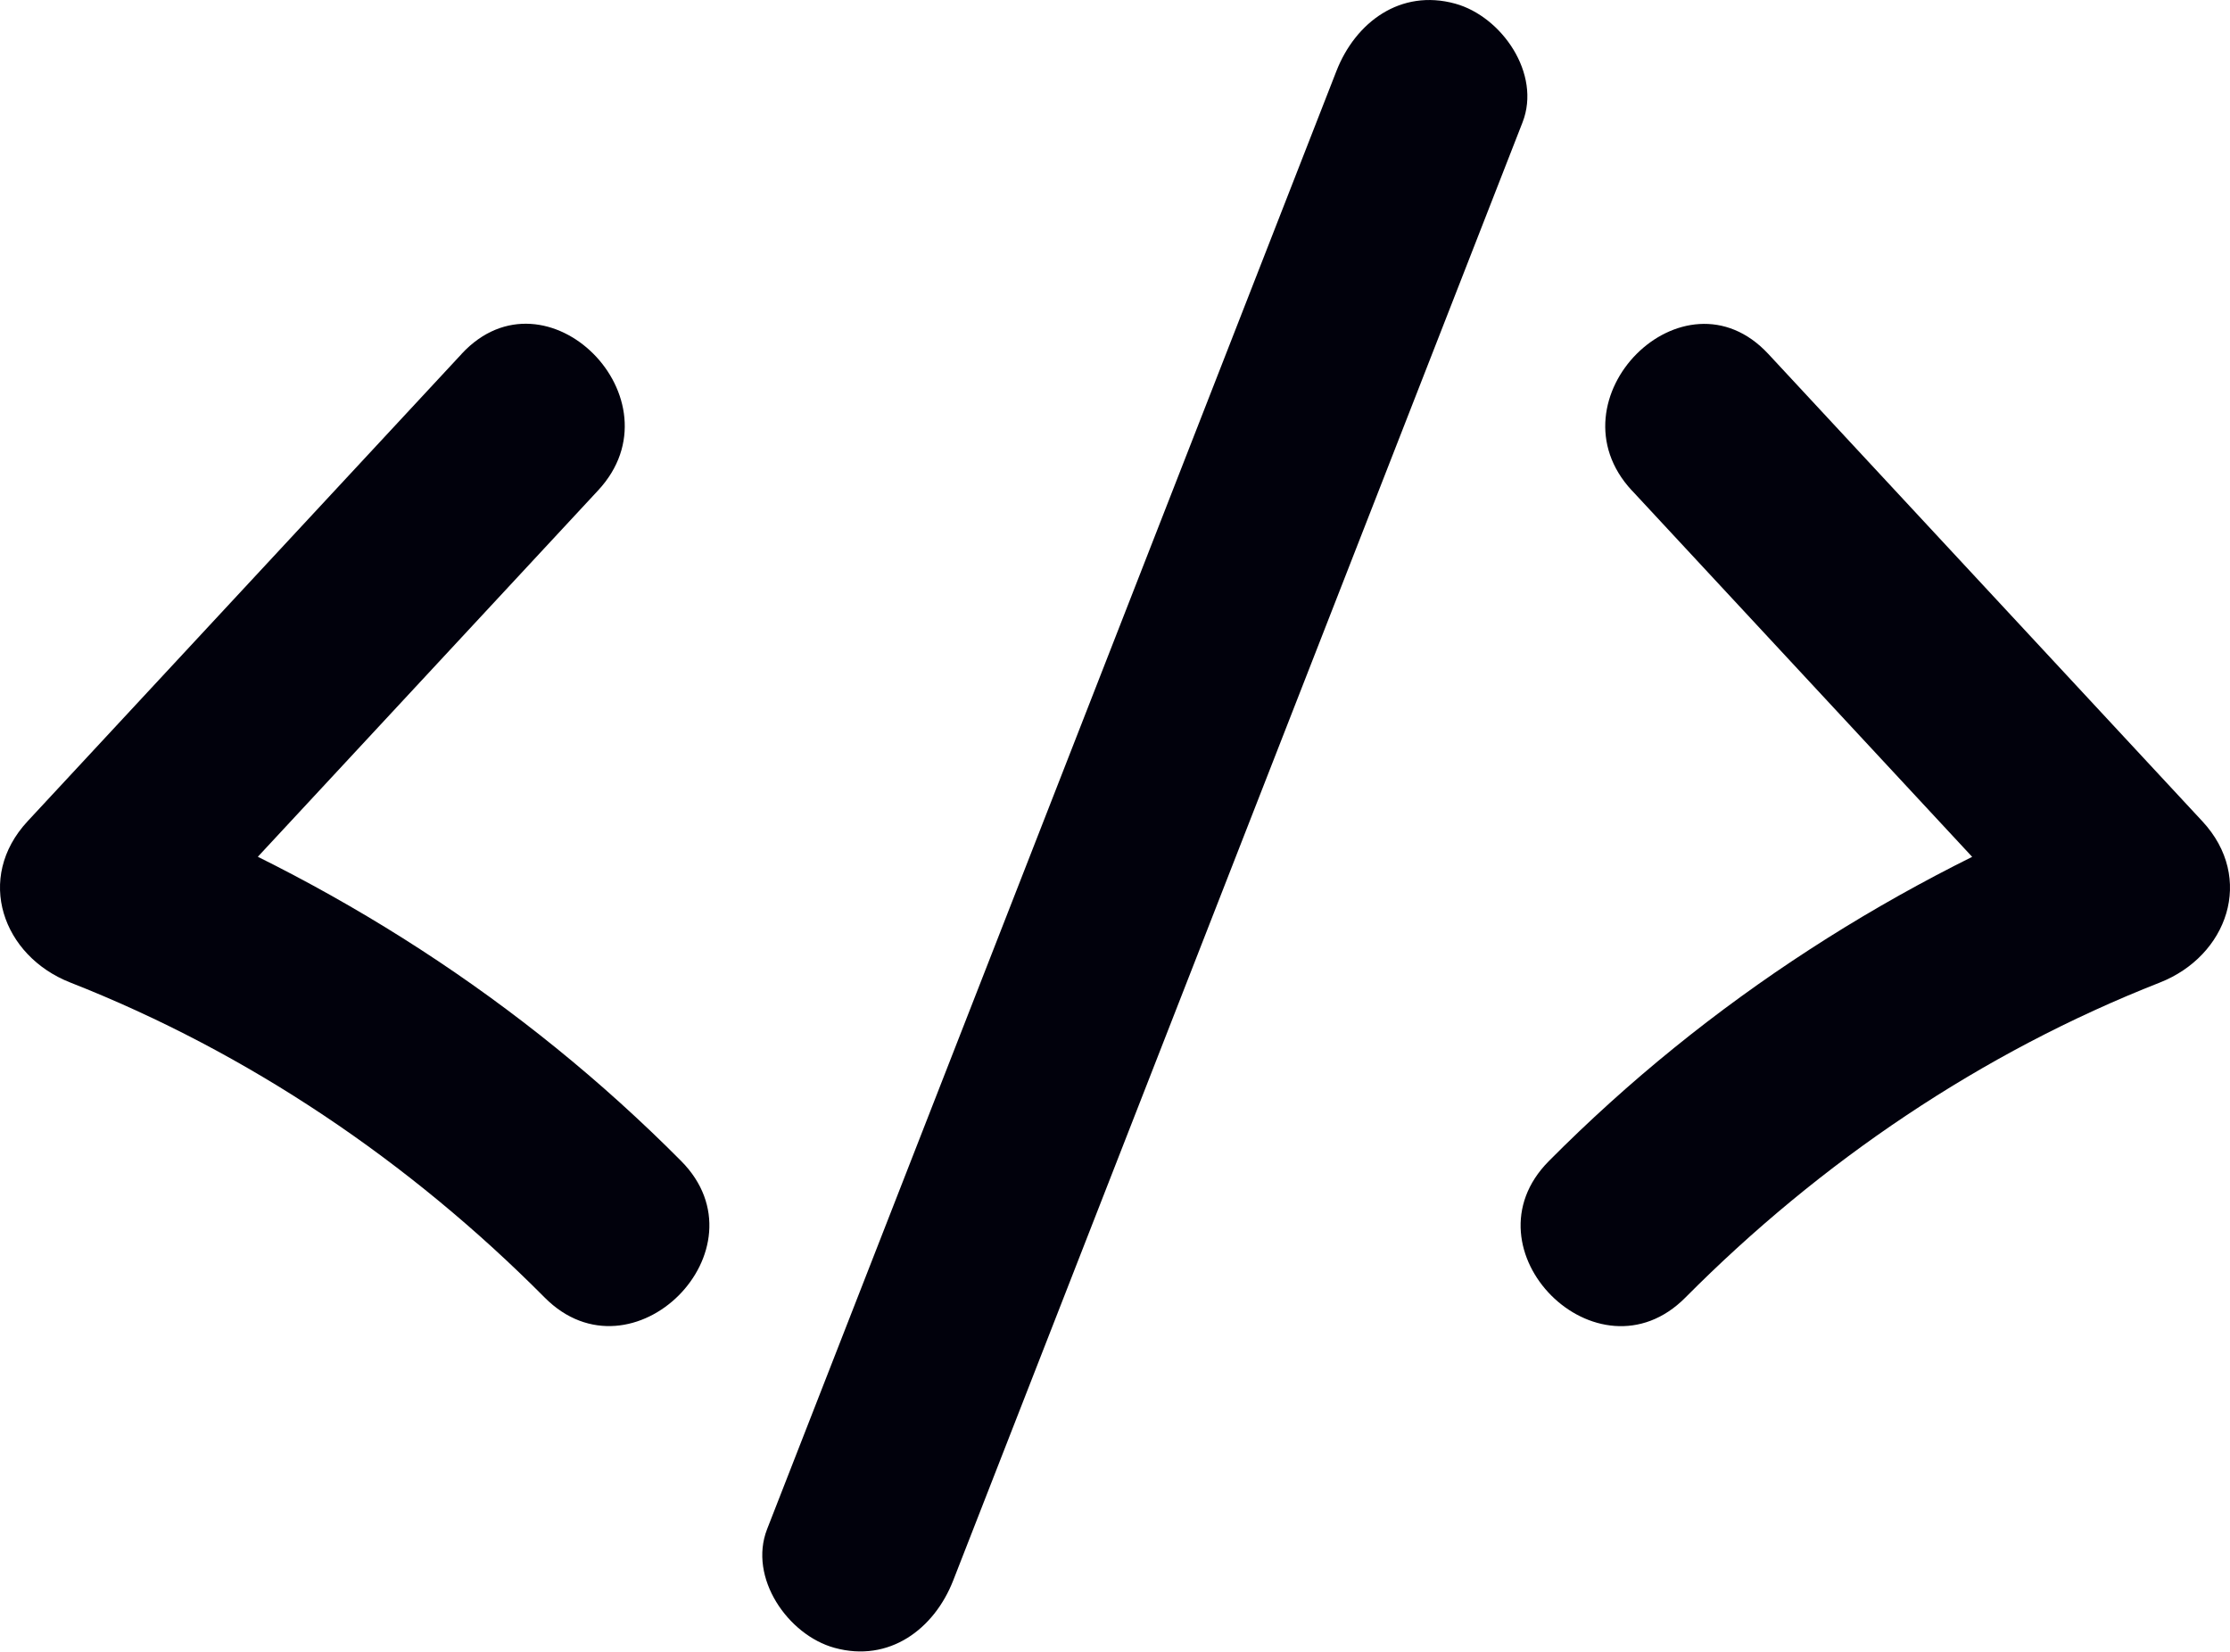
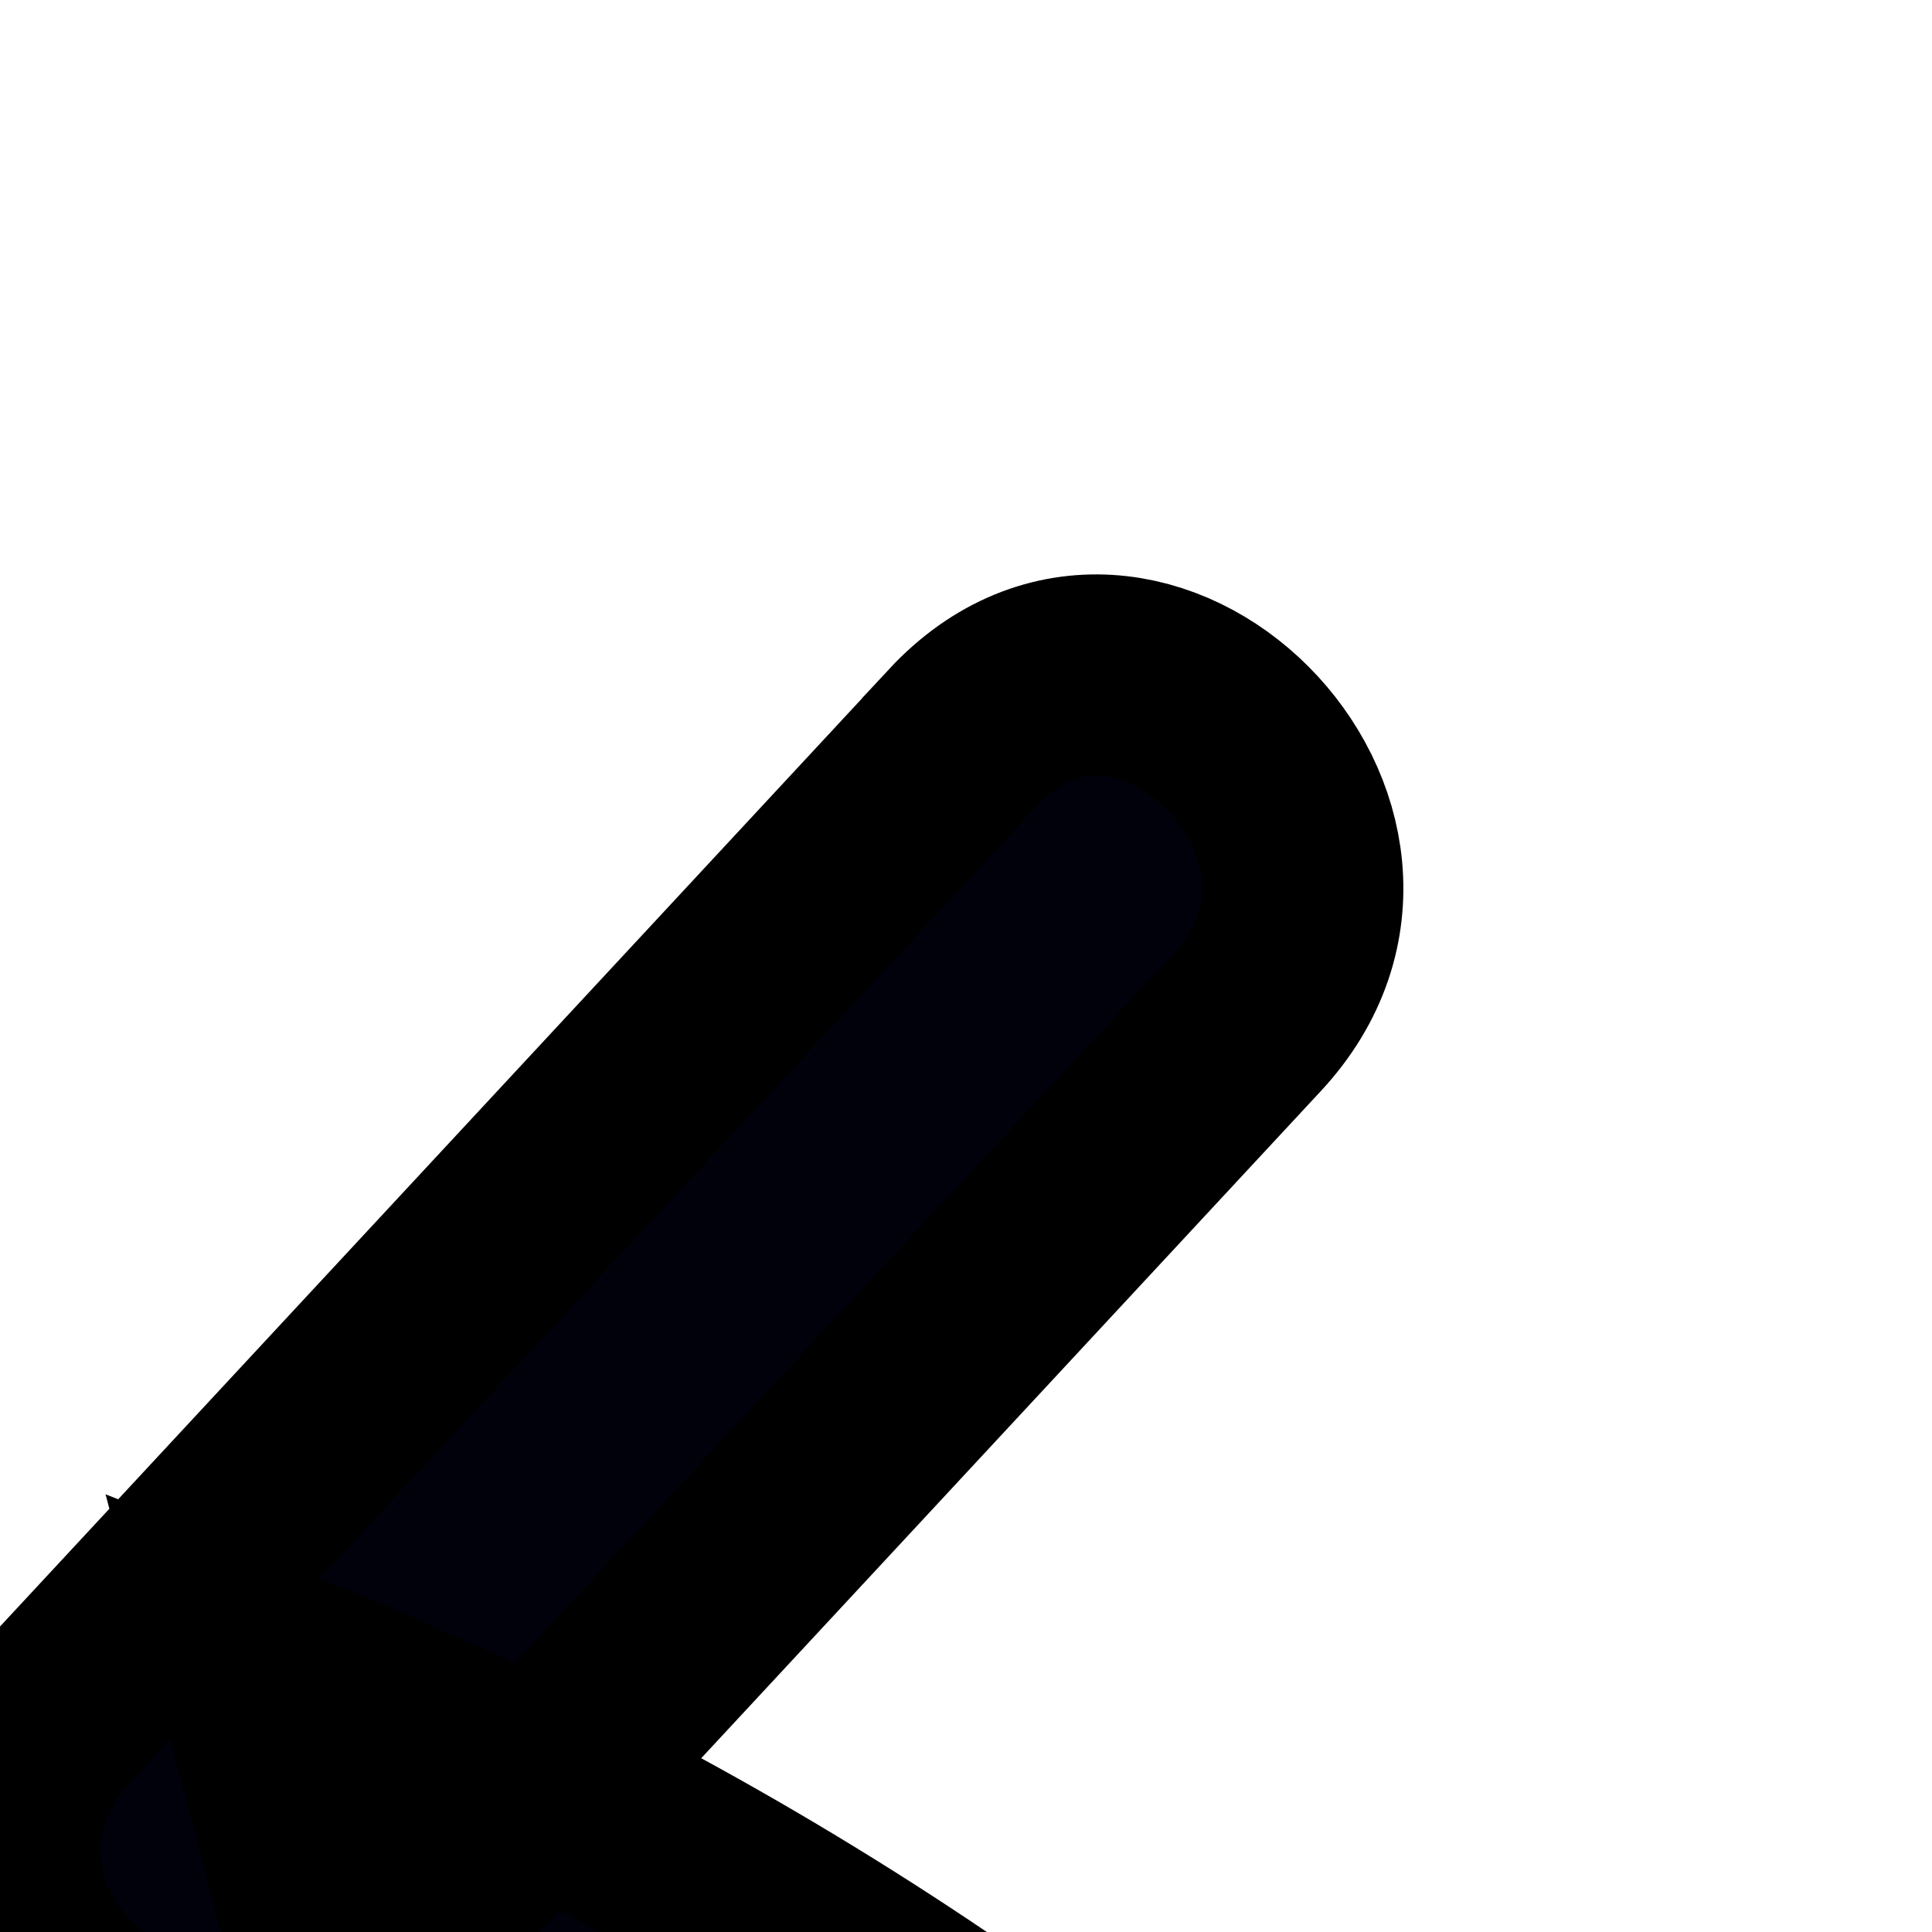
- <svg xmlns="http://www.w3.org/2000/svg" width="57.763" height="42.777" viewBox="0 0 57.763 42.777" creator="Katerina Limpitsouni">
+ <svg xmlns="http://www.w3.org/2000/svg" fill="none" viewBox="0 0 24 24" stroke-width="2.5" stroke="currentColor" class="w-6 h-6" creator="Katerina Limpitsouni">
  <path d="M11.958,9.167c-3.747,4.035-7.495,8.069-11.242,12.104-1.372,1.477-.646,3.492,1.103,4.178,4.62,1.814,8.798,4.645,12.289,8.16,2.271,2.287,5.806-1.249,3.536-3.536-4.128-4.157-9.051-7.309-14.495-9.446l1.103,4.178c3.747-4.035,7.495-8.069,11.242-12.104,2.188-2.355-1.34-5.899-3.536-3.536h0Z" fill="#01010C" origin="undraw" />
  <path d="M42.269,12.703c3.747,4.035,7.495,8.069,11.242,12.104,.368-1.393,.735-2.786,1.103-4.178-5.444,2.138-10.367,5.289-14.495,9.446-2.27,2.286,1.264,5.823,3.536,3.536,3.491-3.515,7.668-6.346,12.289-8.16,1.749-.687,2.475-2.701,1.103-4.178-3.747-4.035-7.495-8.069-11.242-12.104-2.195-2.363-5.724,1.179-3.536,3.536h0Z" fill="#01010C" />
-   <path d="M24.691,40.937c4.916-12.589,9.831-25.179,14.747-37.768,.491-1.258-.54-2.744-1.746-3.075-1.416-.389-2.582,.483-3.075,1.746-4.916,12.589-9.831,25.179-14.747,37.768-.491,1.258,.54,2.744,1.746,3.075,1.416,.389,2.582-.483,3.075-1.746h0Z" fill="#01010C" />
+   <path d="M24.691,40.937c4.916-12.589,9.831-25.179,14.747-37.768,.491-1.258-.54-2.744-1.746-3.075-1.416-.389-2.582,.483-3.075,1.746-4.916,12.589-9.831,25.179-14.747,37.768-.491,1.258,.54,2.744,1.746,3.075,1.416,.389,2.582-.483,3.075-1.746h0Z" />
</svg>
